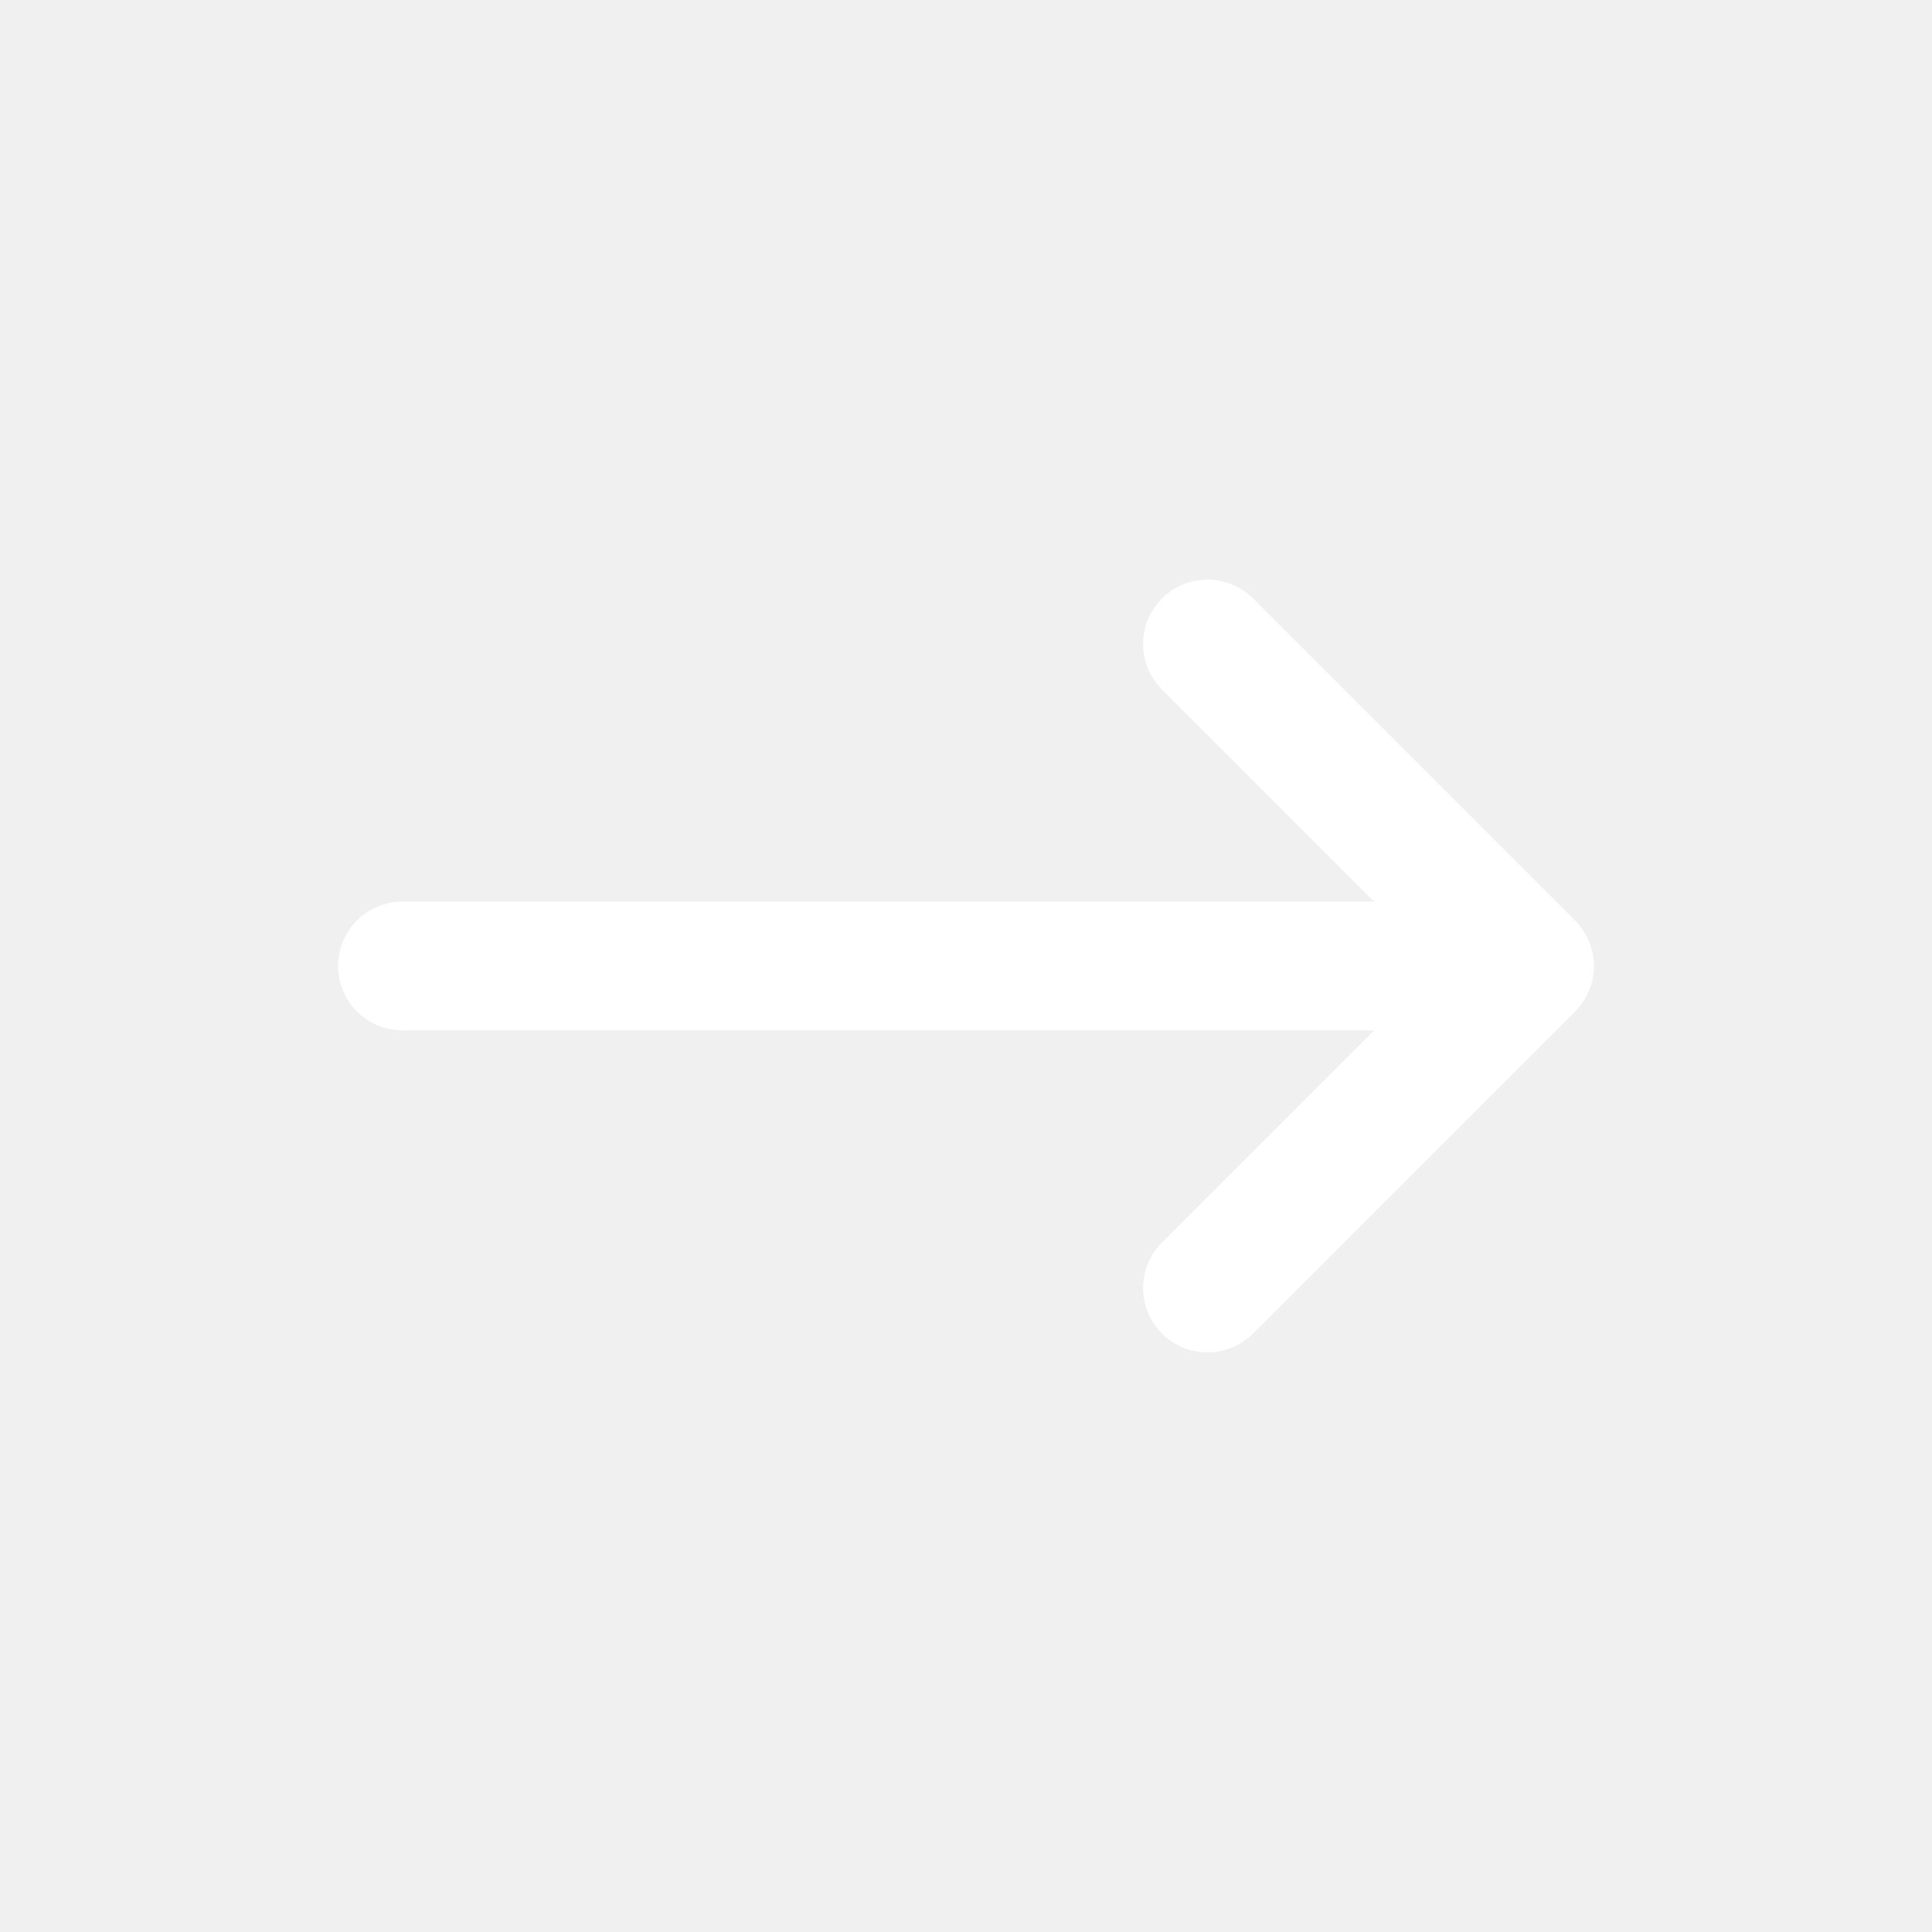
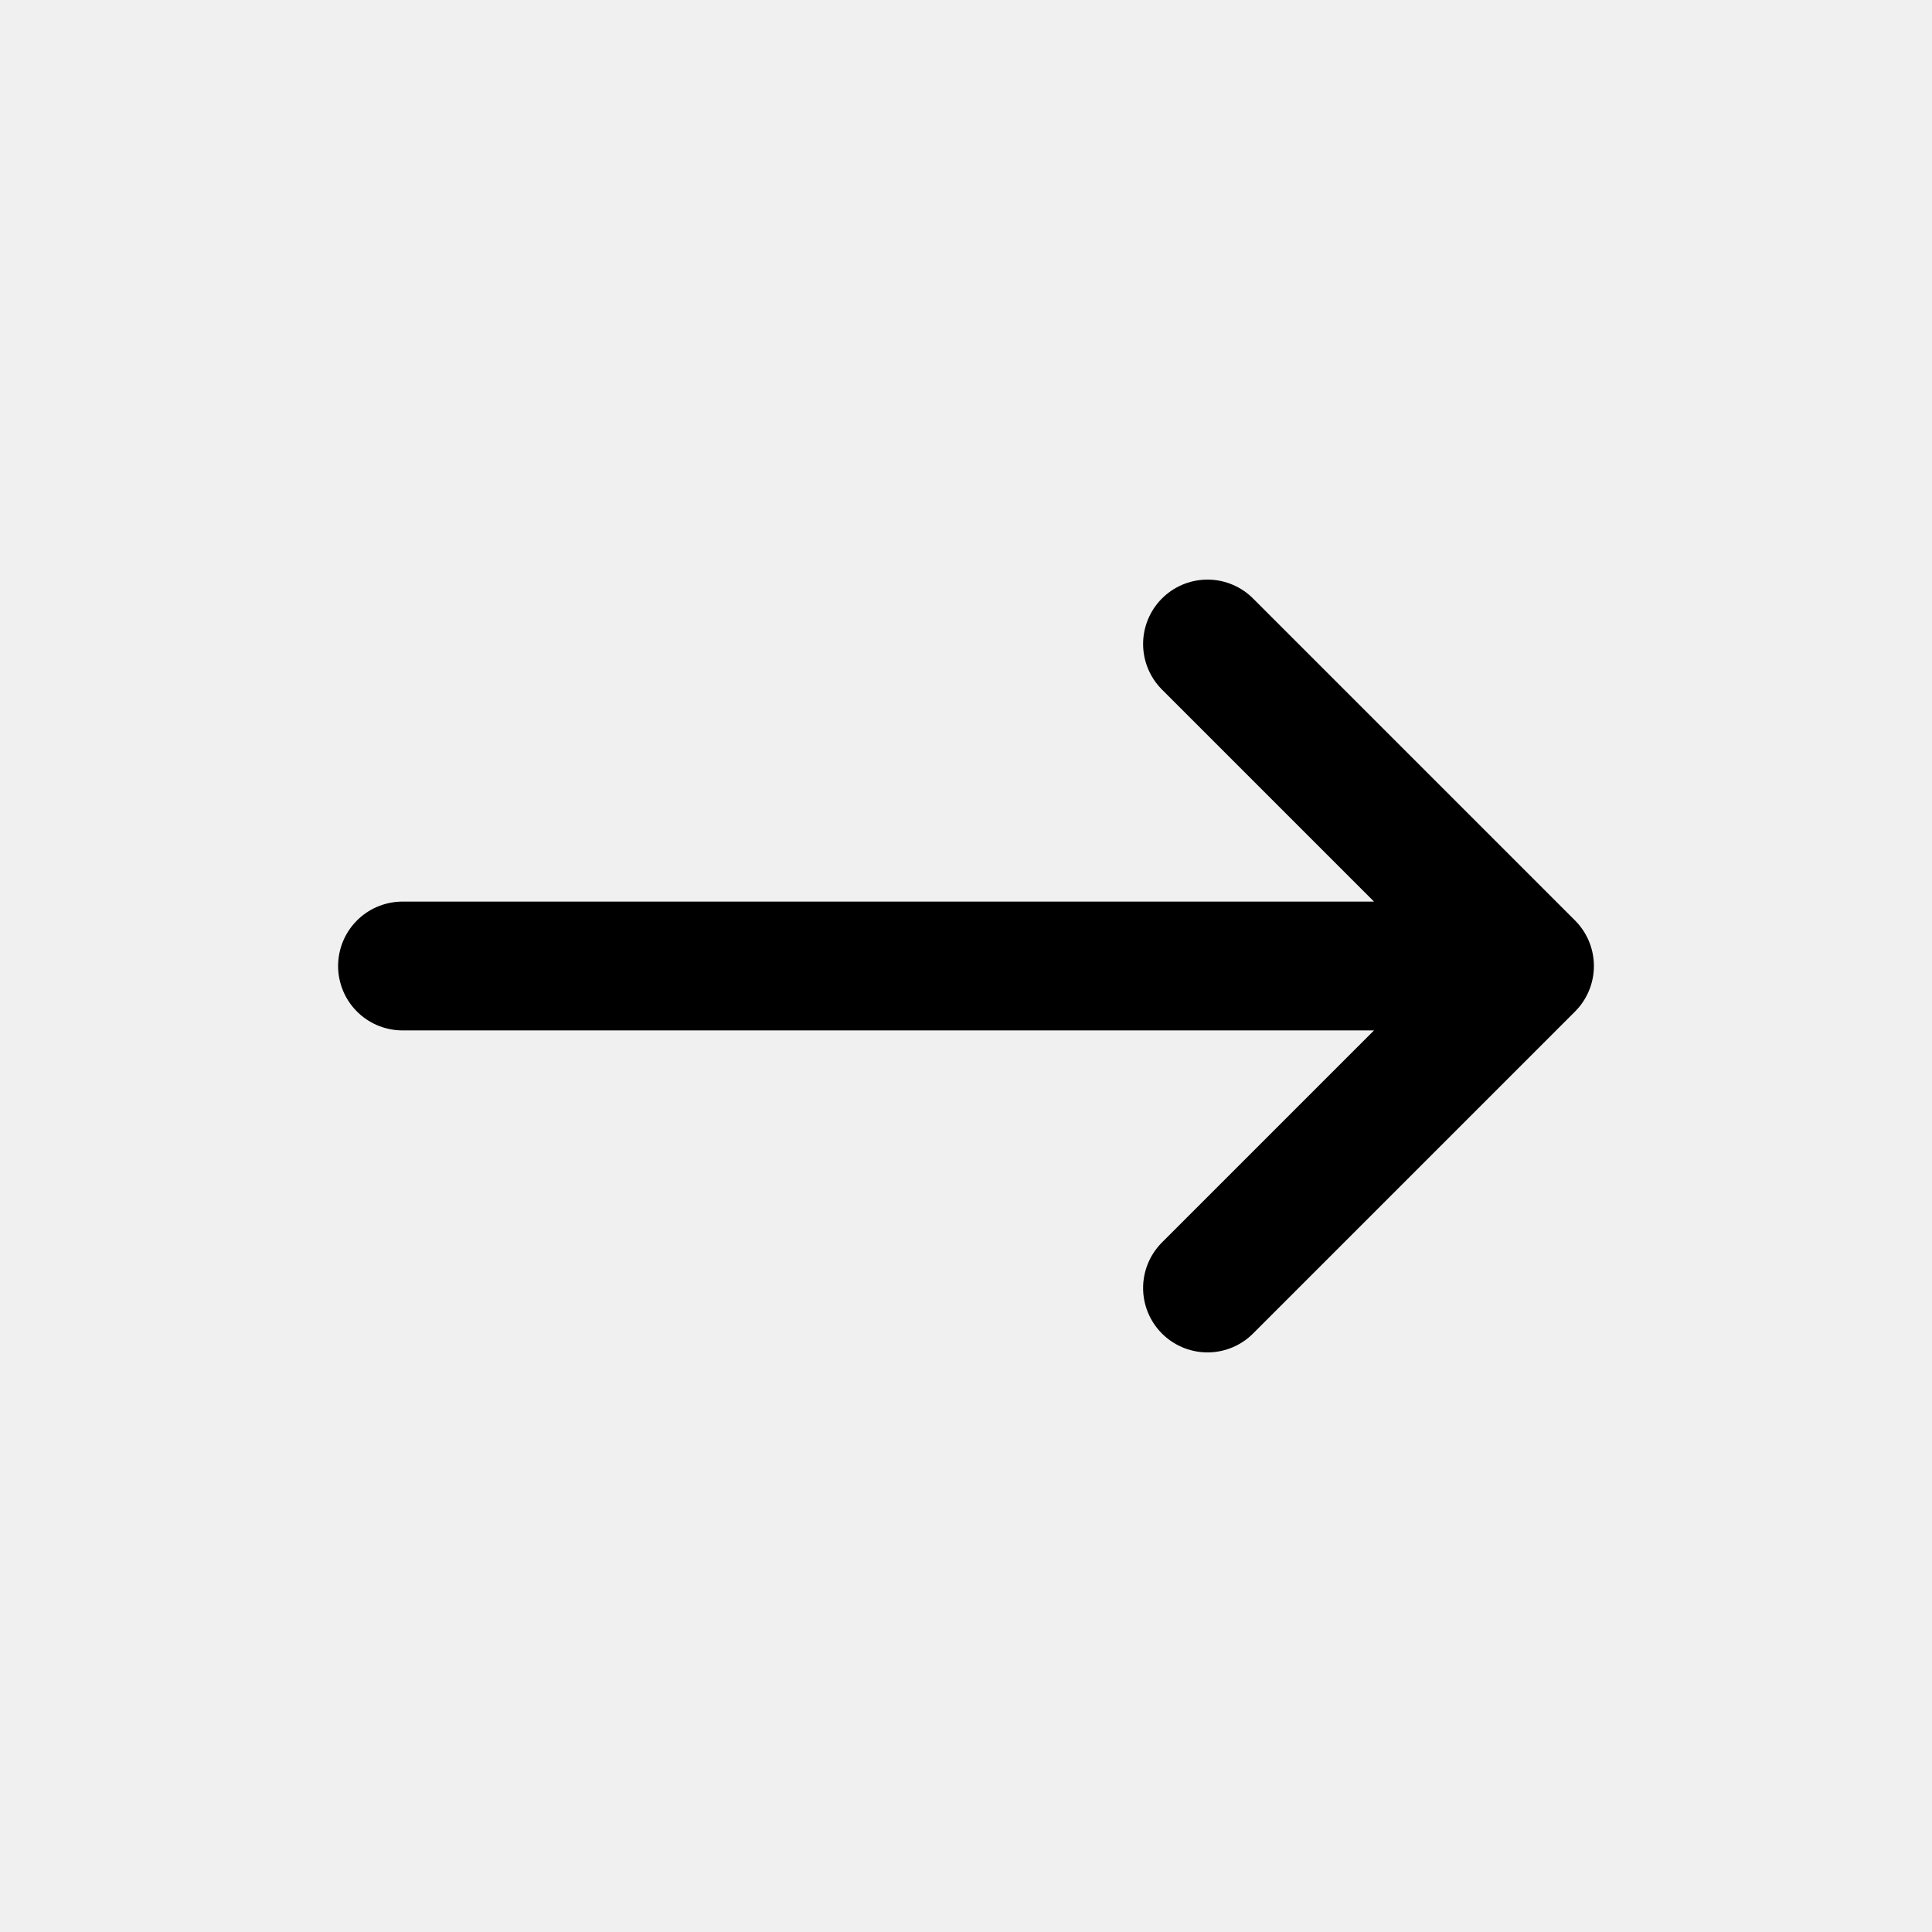
<svg xmlns="http://www.w3.org/2000/svg" width="30" height="30">
-   <path fill="none" stroke="#fff" stroke-width="2" stroke-linecap="round" stroke-linejoin="round" d="M6.25 15h17.5M18.75 20l5-5M18.75 10l5 5" />
+   <path fill="none" stroke="#000" stroke-width="2" stroke-linecap="round" stroke-linejoin="round" d="M6.25 15h17.5M18.75 20l5-5M18.75 10l5 5" />
</svg>
